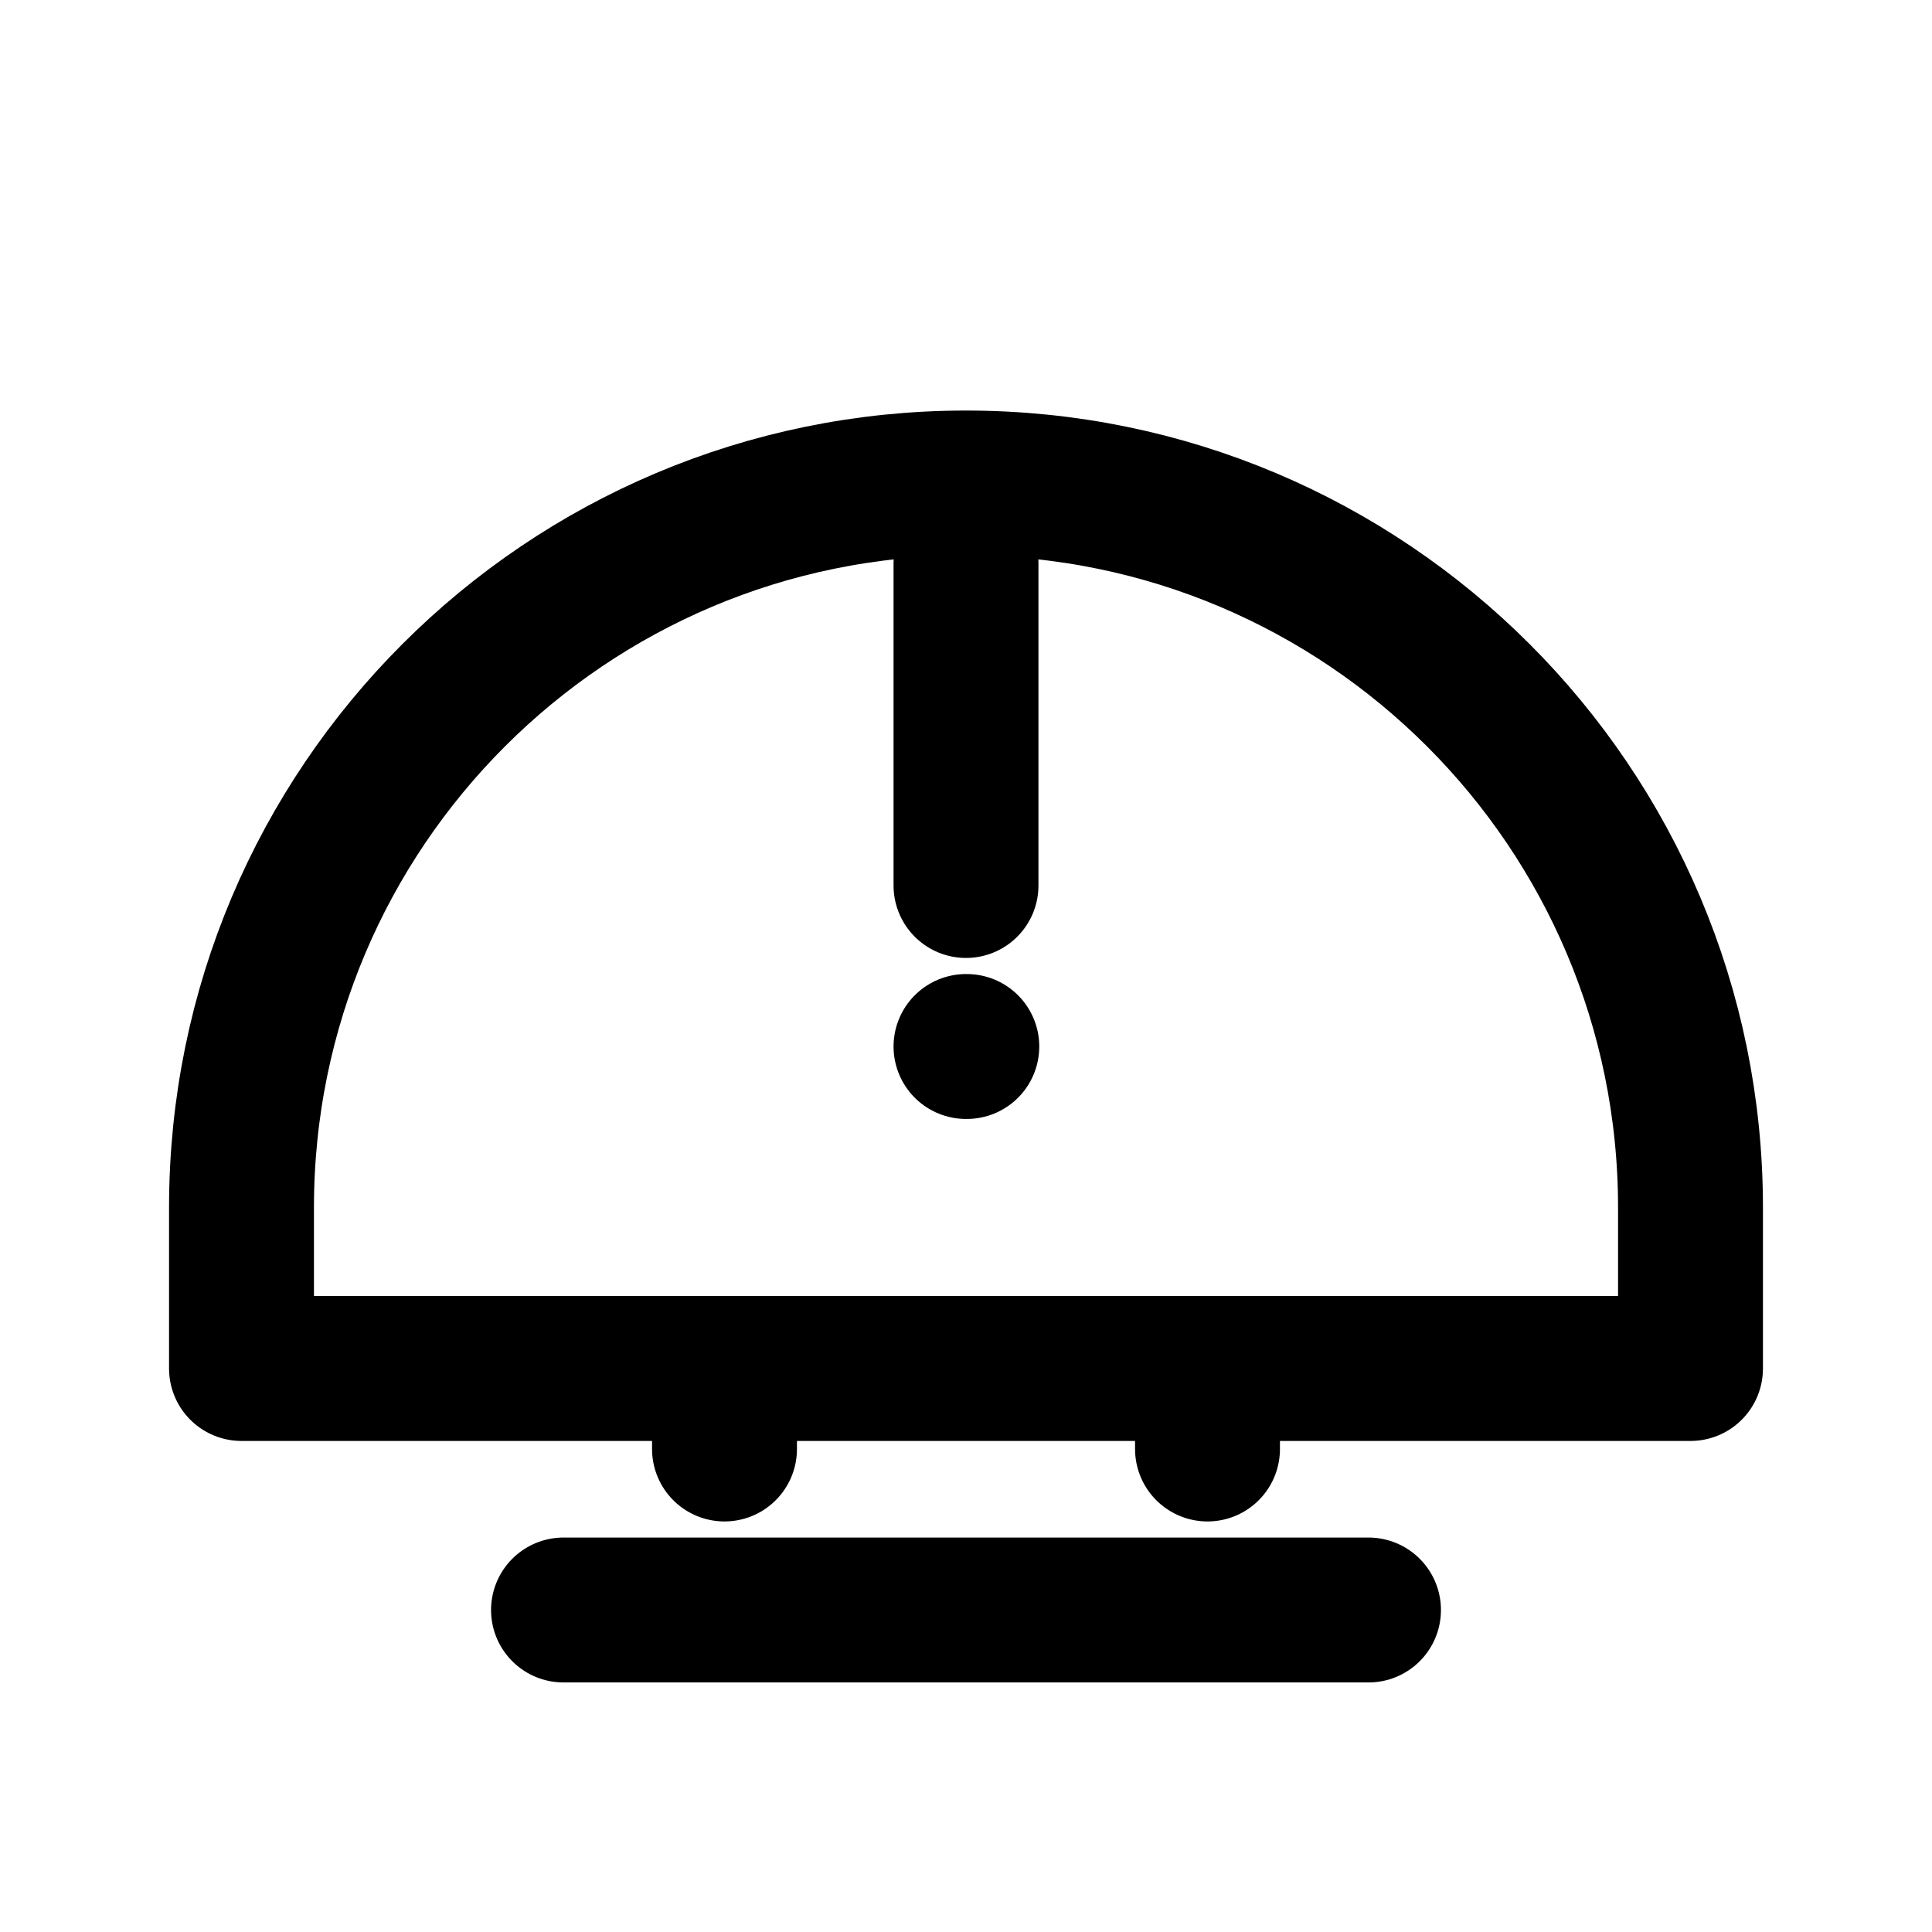
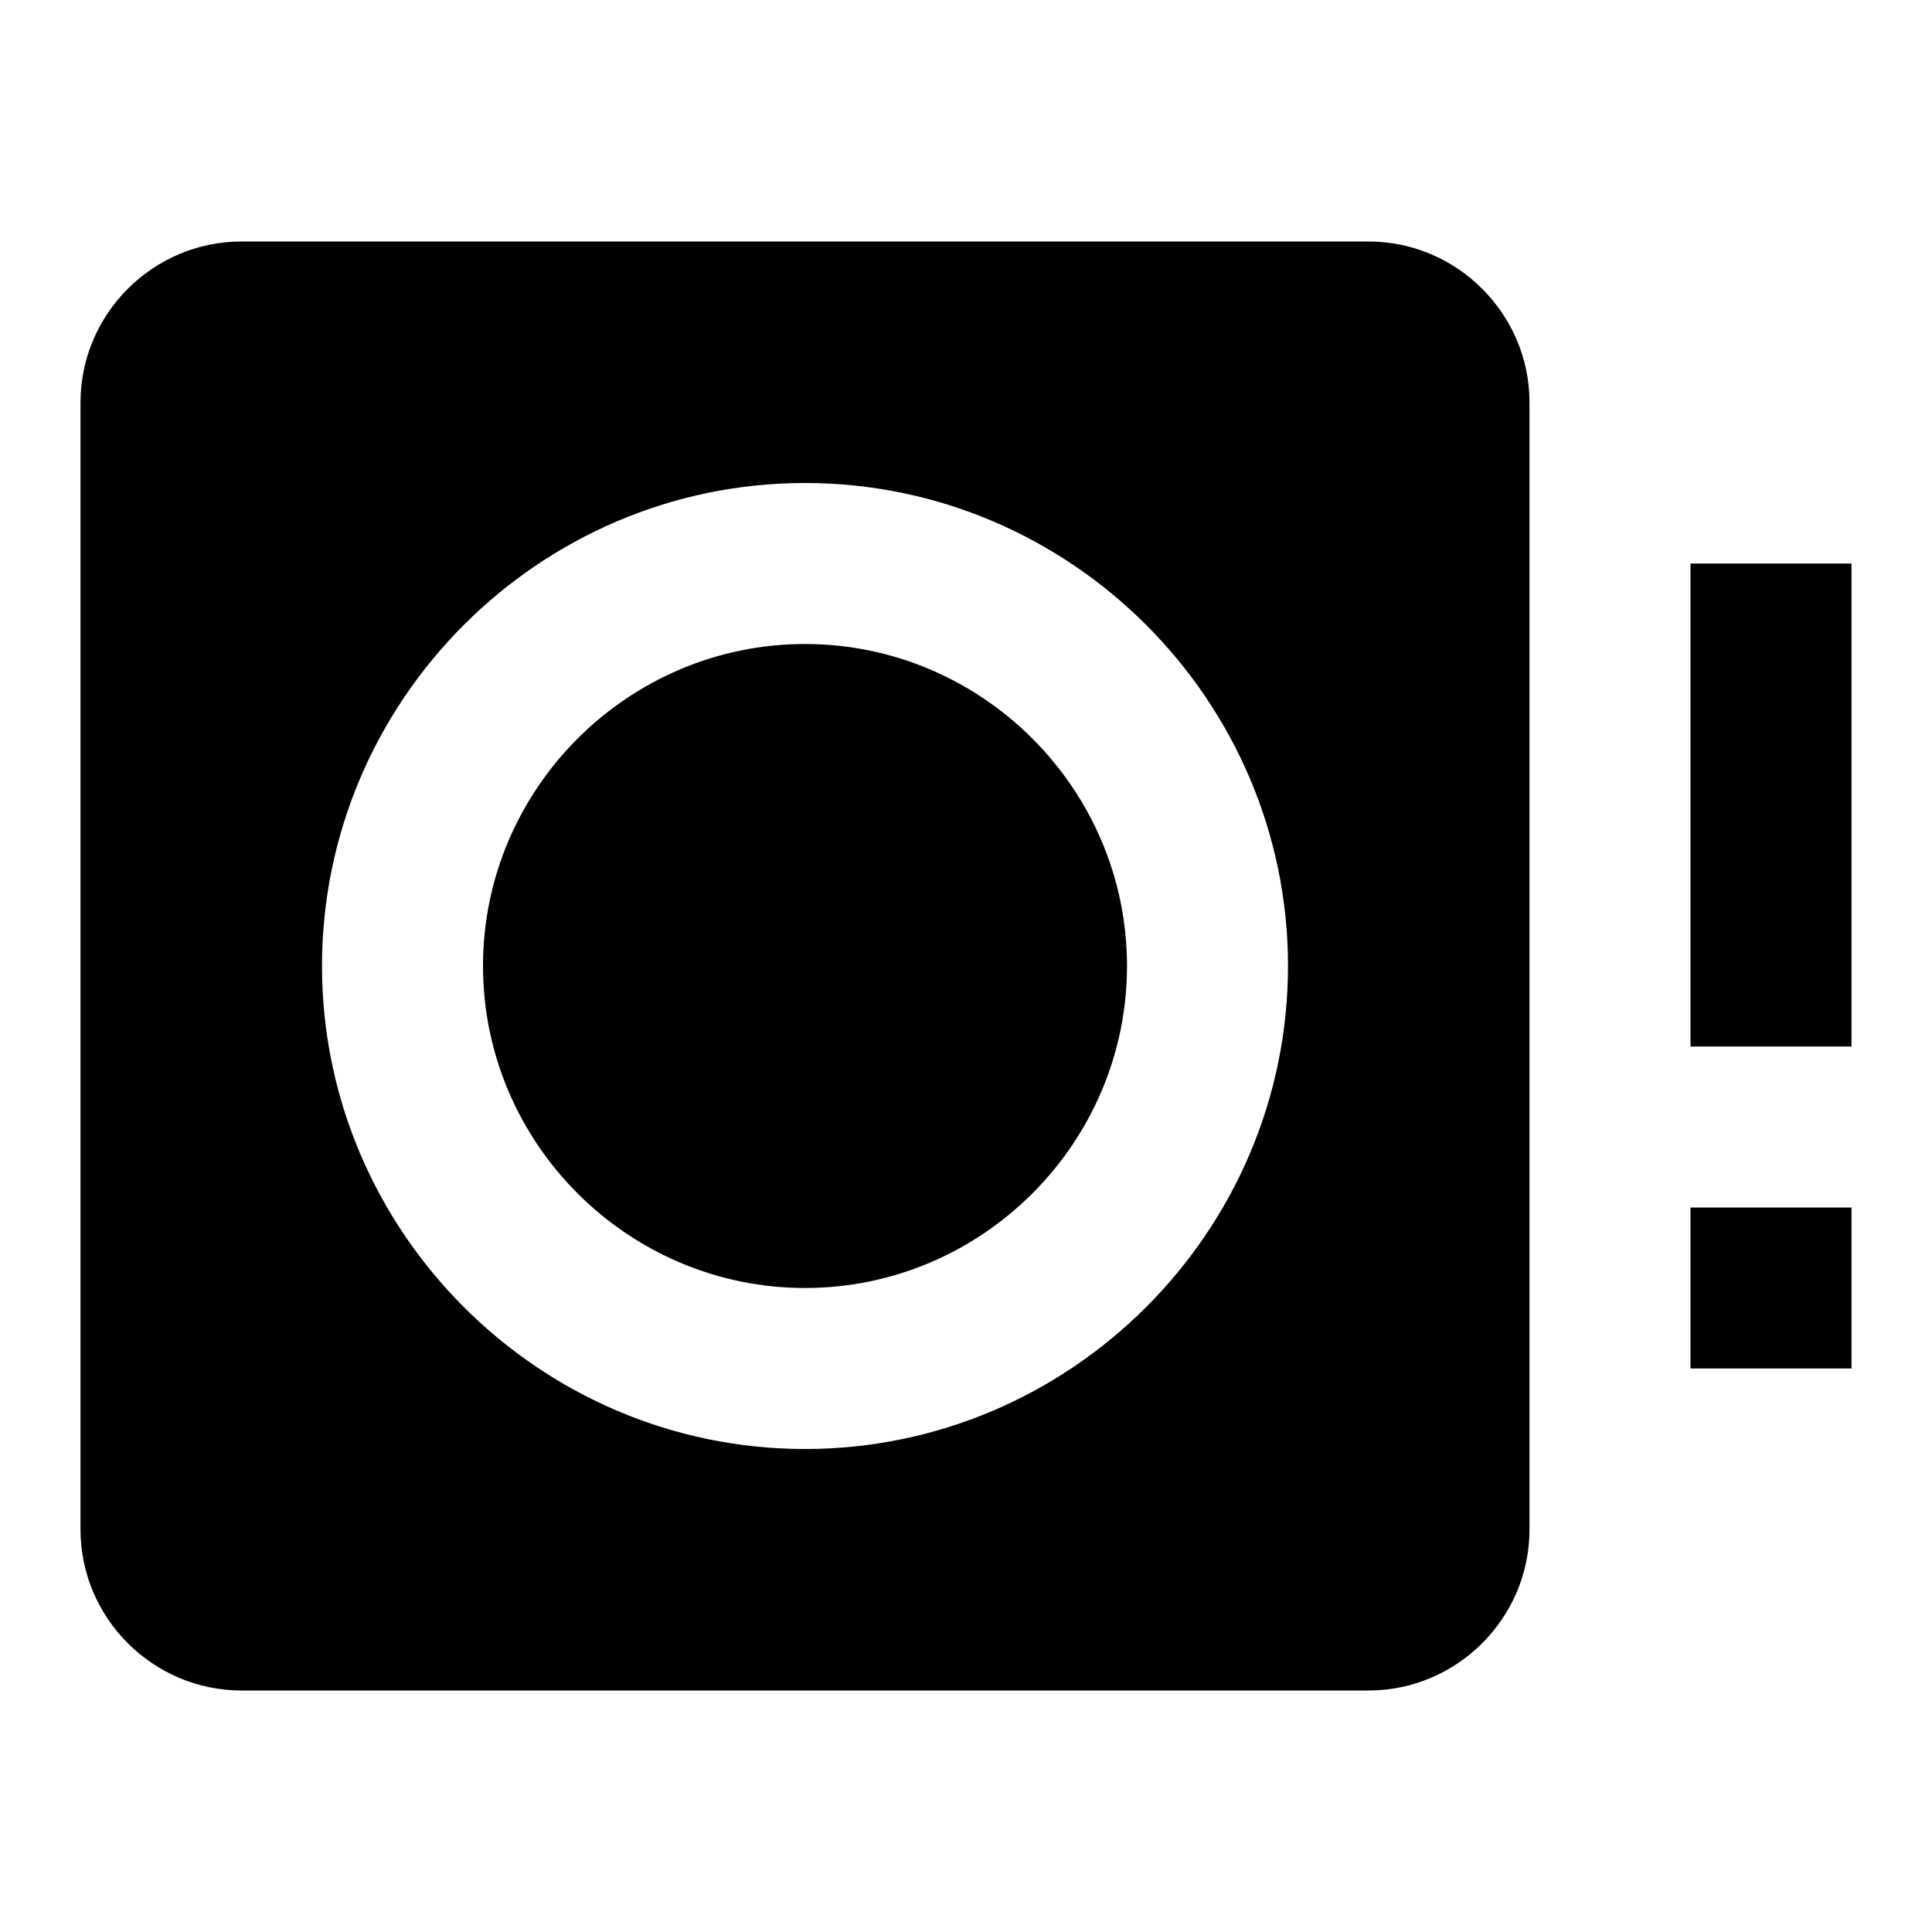
- <svg xmlns="http://www.w3.org/2000/svg" viewBox="0 0 24 24">
-   <g fill="none" stroke="#000" stroke-linecap="round" stroke-linejoin="round" stroke-width="1.8">
-     <path d="M3 15a9 9 0 0 1 18 0v2H3zM7 20h10M9 17v1m6-1v1" />
-     <path d="M12 7v4m0 2h.01" />
-   </g>
+ <svg xmlns="http://www.w3.org/2000/svg" id="mdi-smoke-detector-alert" viewBox="0 0 24 24">
+   <path d="M10 18C13.3 18 16 15.3 16 12C16 8.7 13.3 6 10 6C6.7 6 4 8.7 4 12C4 15.3 6.7 18 10 18M17 3C18.1 3 19 3.9 19 5V19C19 20.1 18.1 21 17 21H3C1.9 21 1 20.1 1 19V5C1 3.9 1.9 3 3 3H17M6 12C6 9.8 7.8 8 10 8S14 9.8 14 12 12.2 16 10 16 6 14.2 6 12M23 7H21V13H23V8M23 15H21V17H23V15Z" />
</svg>
